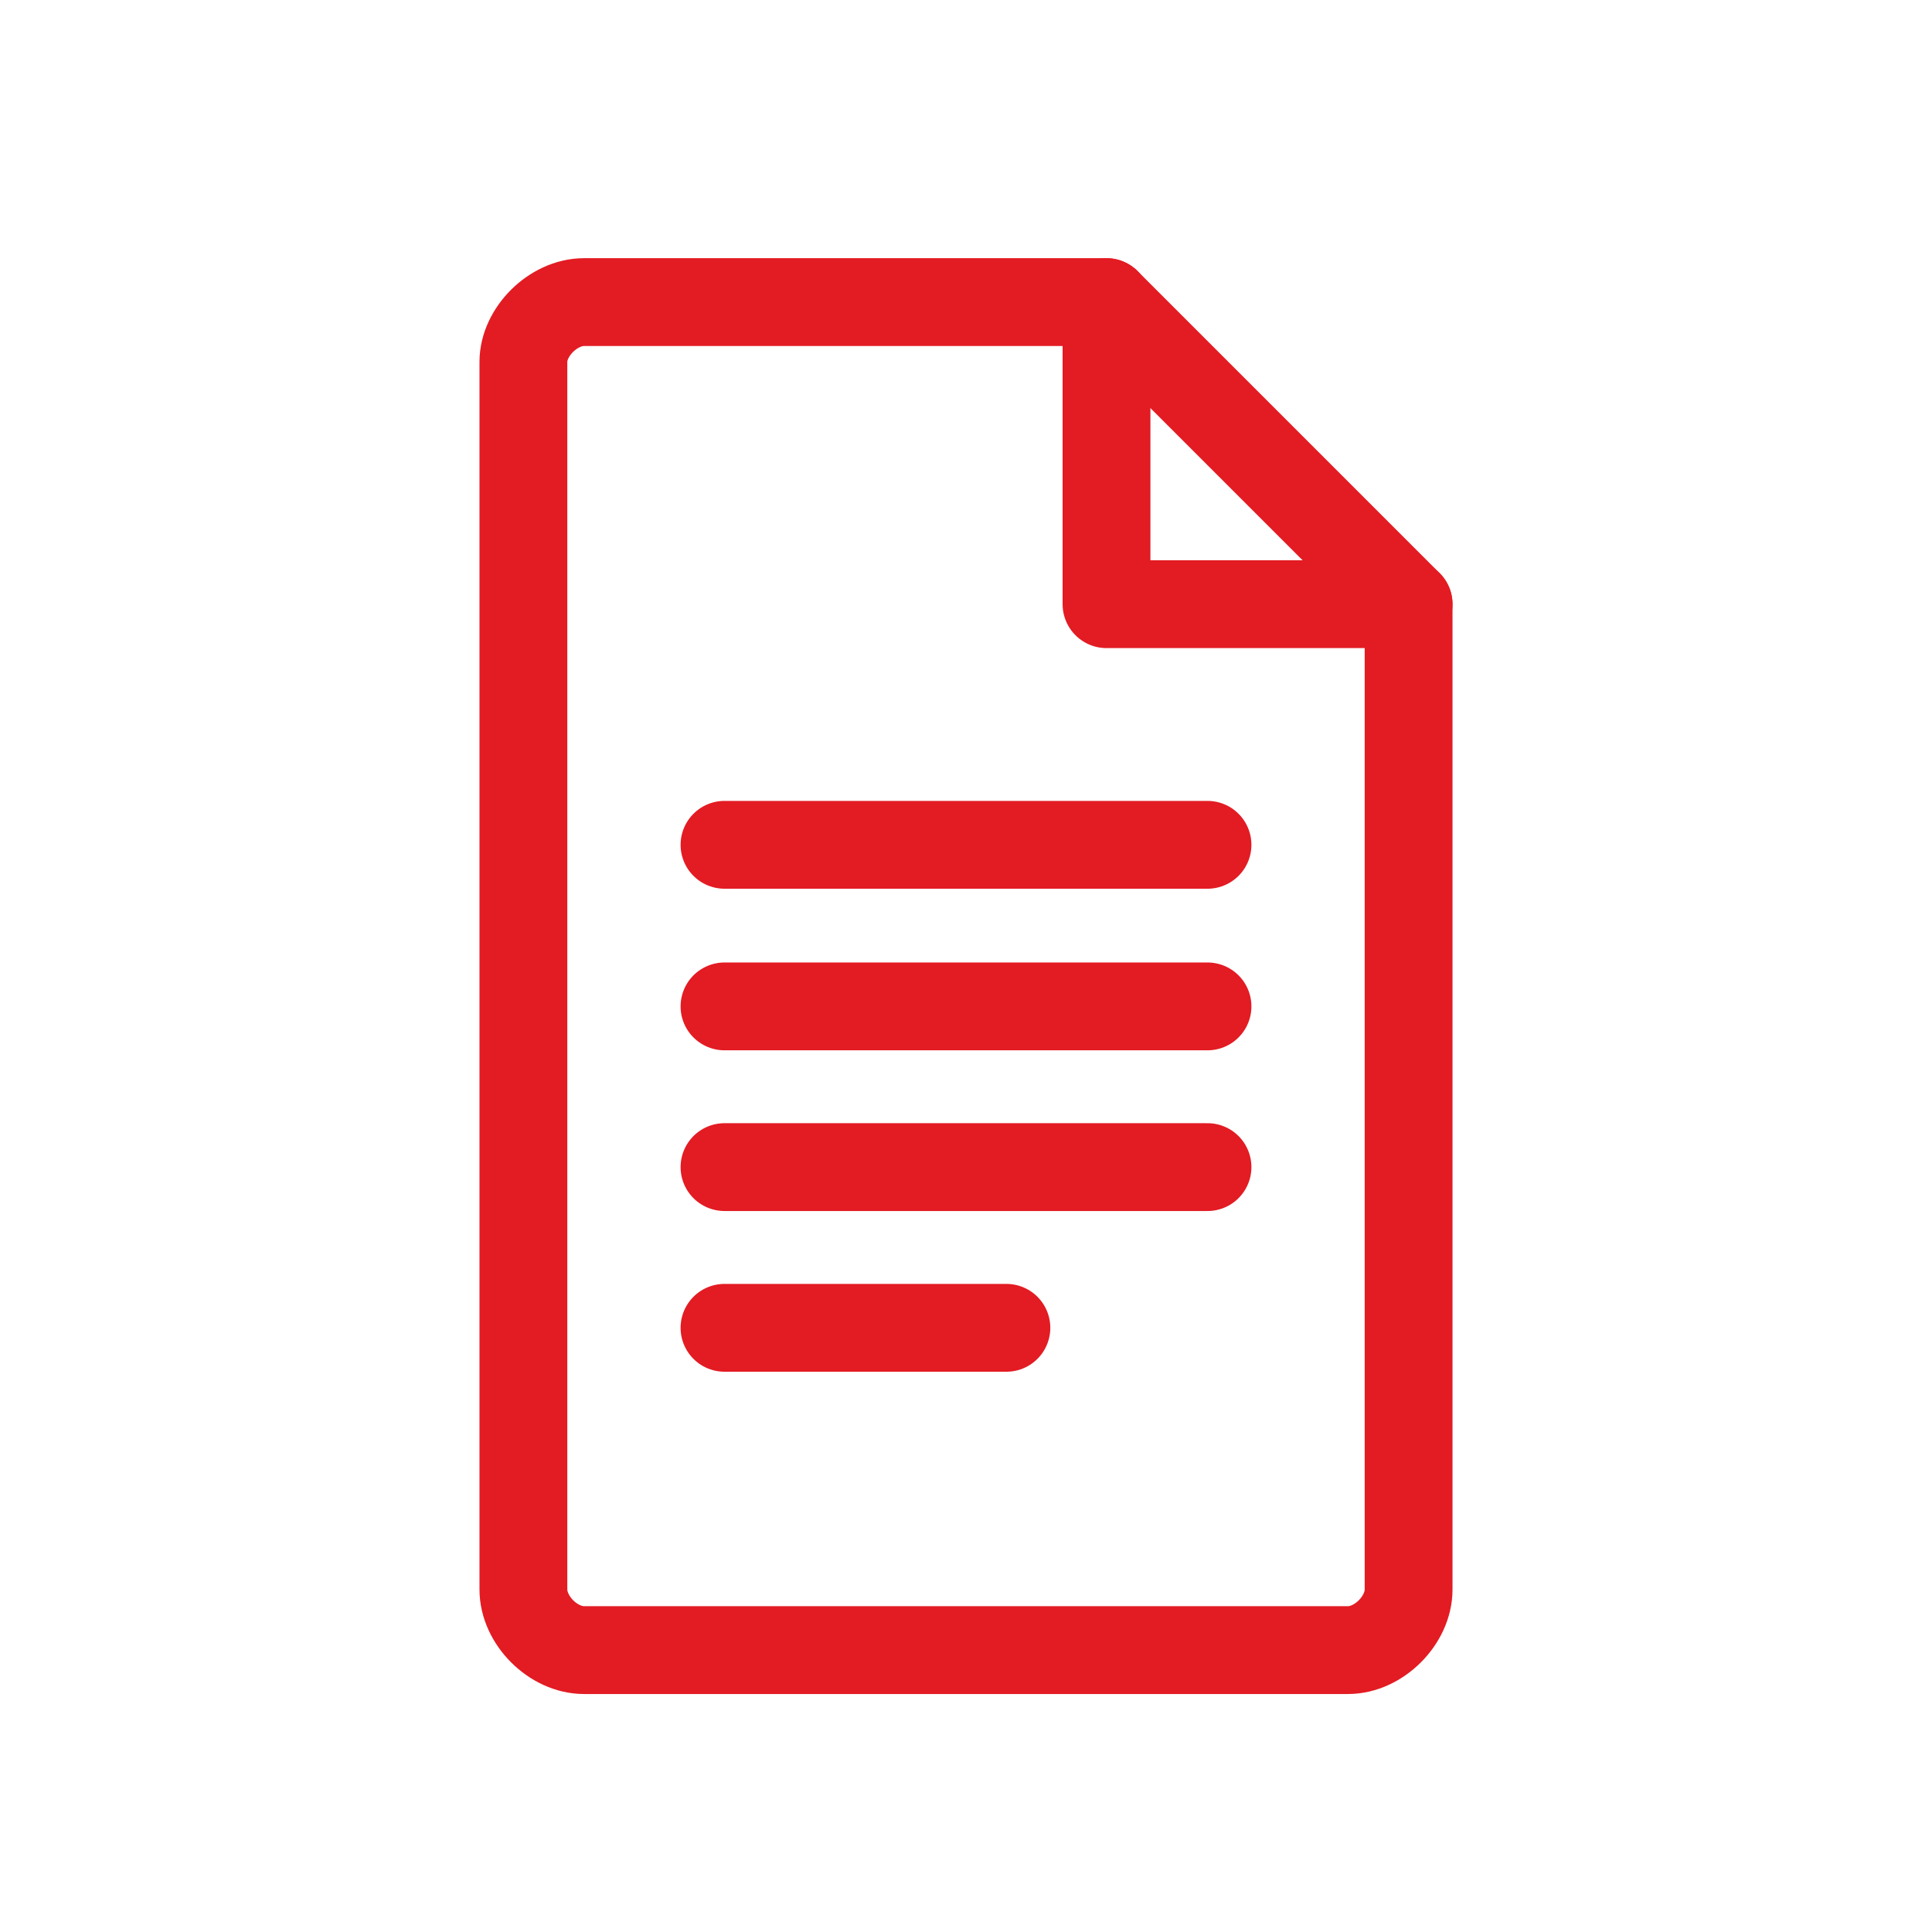
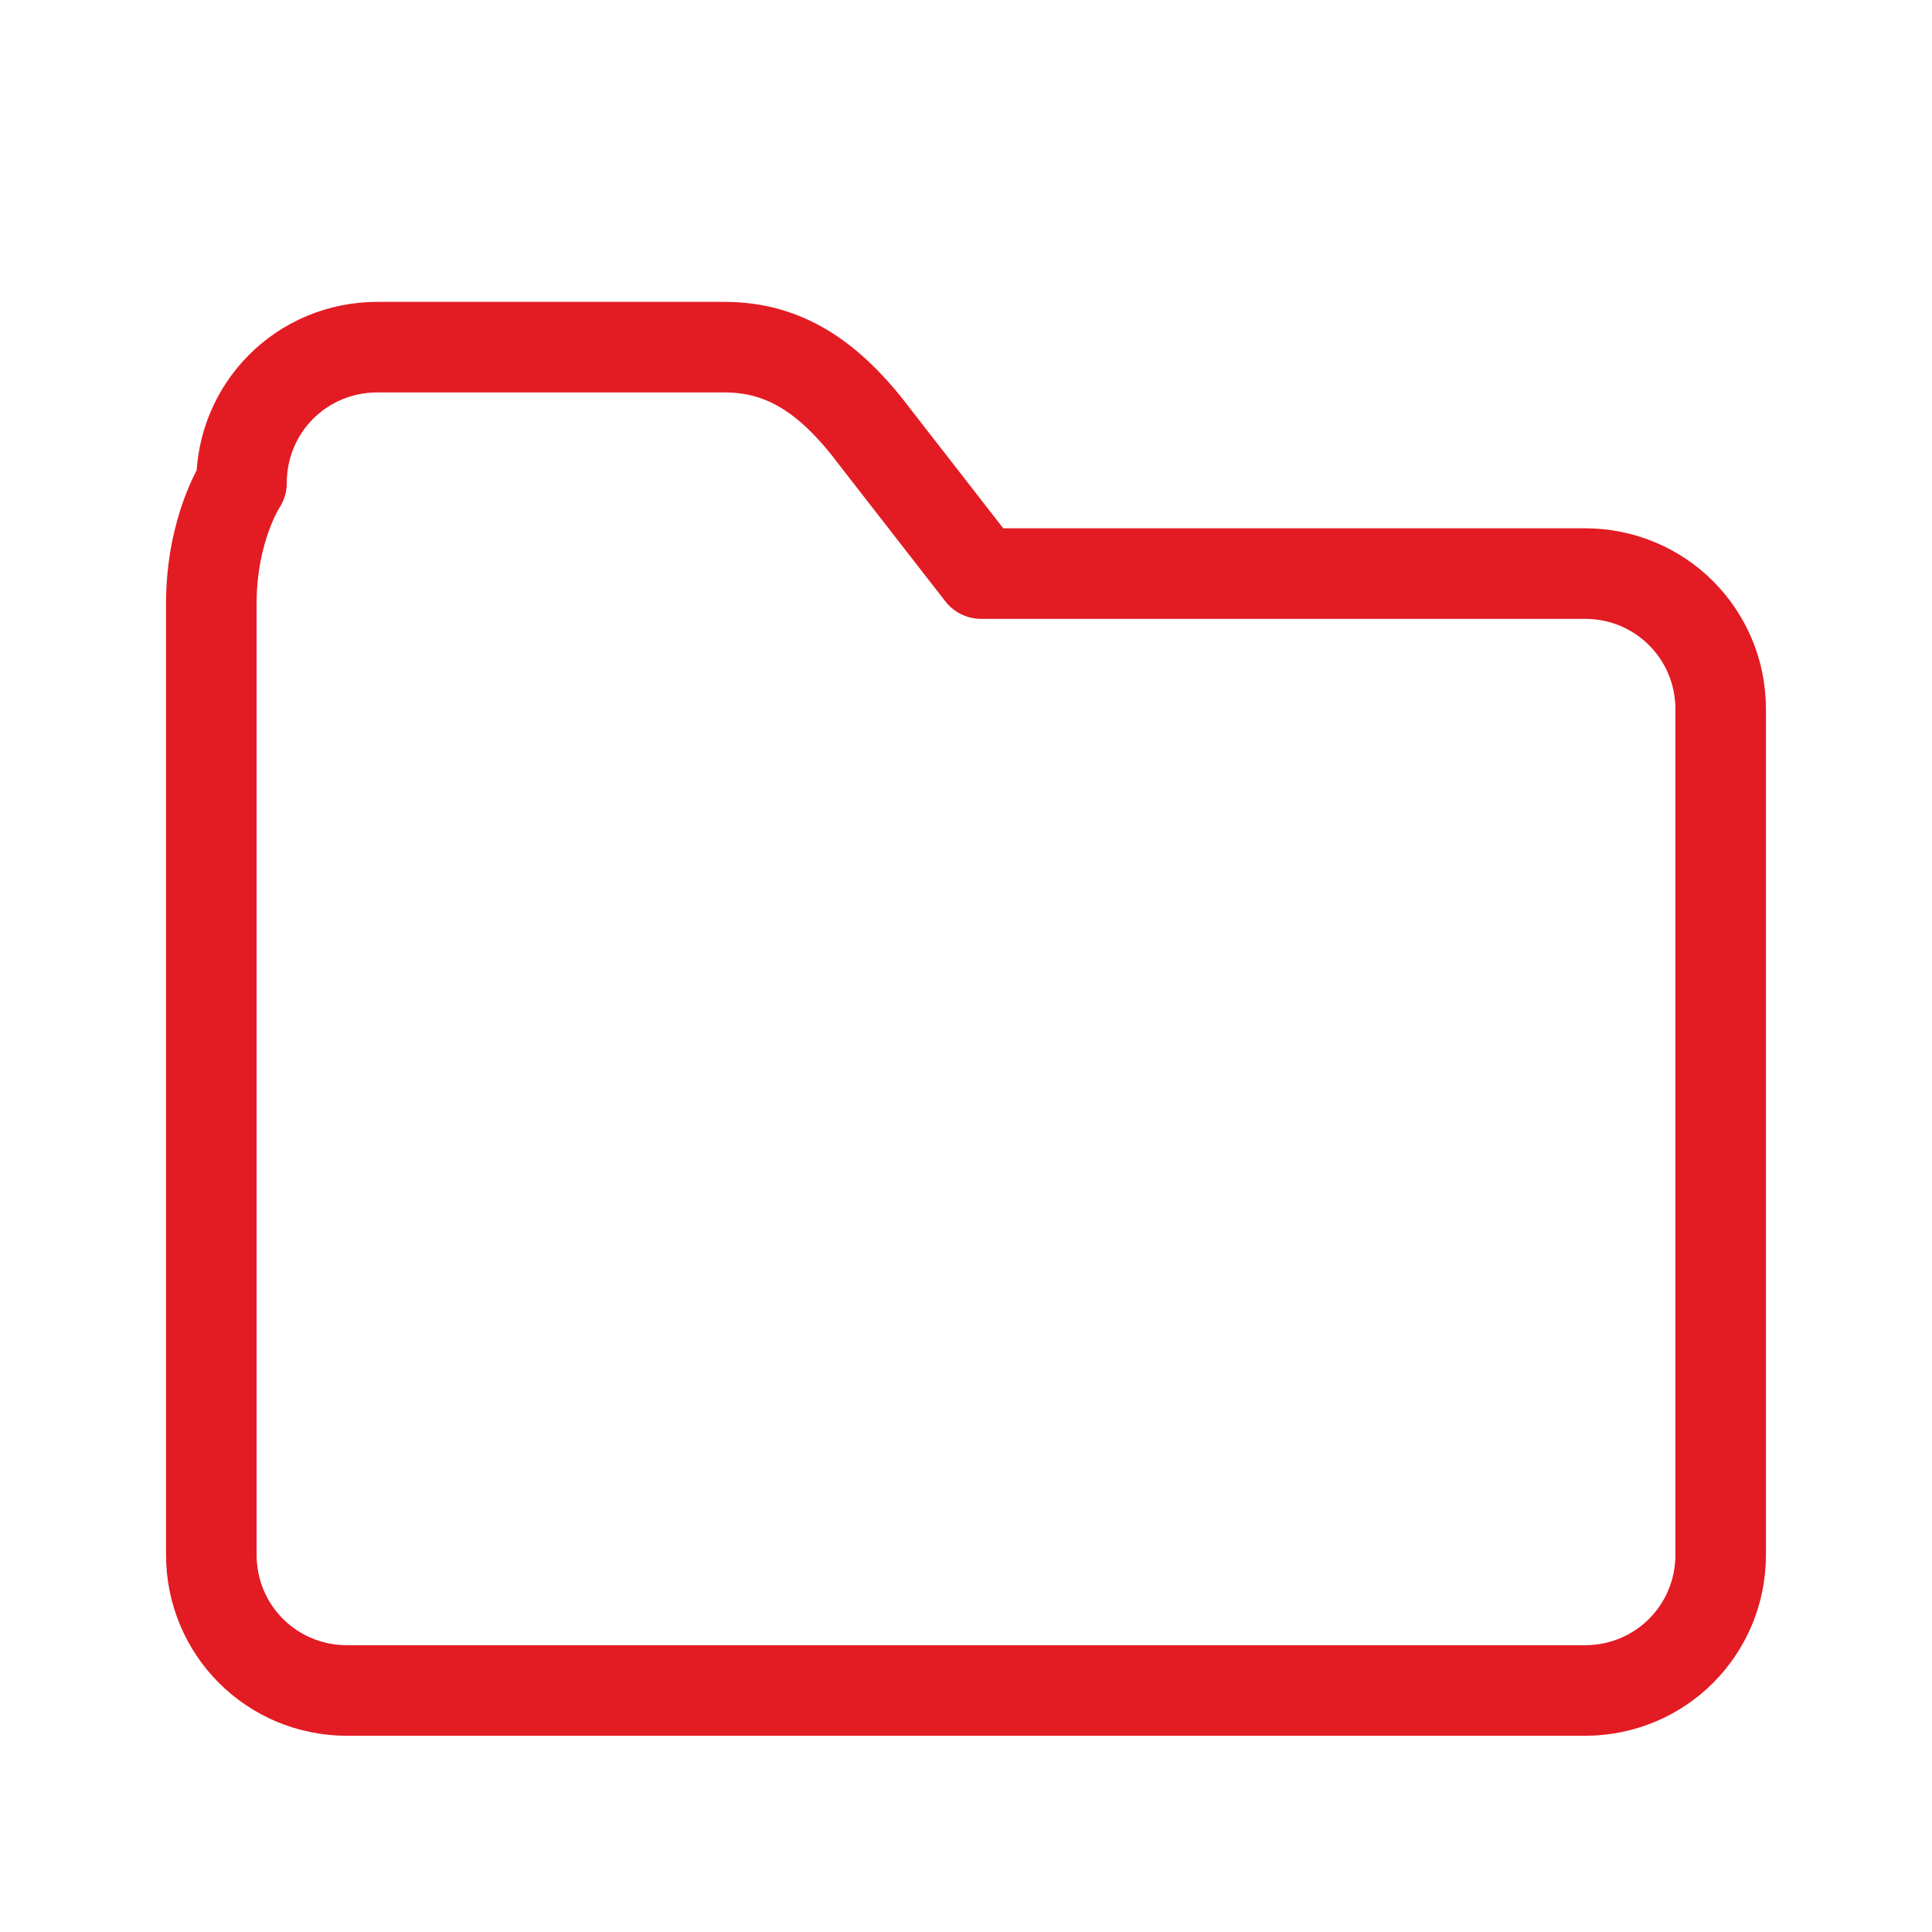
- <svg xmlns="http://www.w3.org/2000/svg" viewBox="0 0 22 22" width="22" height="22">
+ <svg xmlns="http://www.w3.org/2000/svg" viewBox="0 0 64 64" width="64" height="64">
  <defs>
    <style type="text/css">
      .ColorScheme-Text { color: #E31B23; }
      .ColorScheme-Accent { color: #E31B23; }
    </style>
  </defs>
-   <path d="M 5.96 4.12 C 5.96 3.78 6.30 3.44 6.65 3.44 L 12.60 3.44 L 16.04 6.88 L 16.04 18.10 C 16.04 18.45 15.70 18.79 15.35 18.79 L 6.65 18.79 C 6.30 18.79 5.96 18.45 5.96 18.10 Z" fill="none" stroke="#E31B23" stroke-width="1.0" stroke-linejoin="round" stroke-linecap="round" />
-   <path d="M 12.60 3.44 L 12.60 6.88 L 16.04 6.88" fill="none" stroke="#E31B23" stroke-width="1.0" stroke-linejoin="round" stroke-linecap="round" />
-   <line x1="8.25" y1="9.62" x2="13.75" y2="9.62" stroke="#E31B23" stroke-width="1.0" stroke-linecap="round" />
-   <line x1="8.25" y1="11.46" x2="13.75" y2="11.46" stroke="#E31B23" stroke-width="1.0" stroke-linecap="round" />
-   <line x1="8.25" y1="13.29" x2="13.75" y2="13.29" stroke="#E31B23" stroke-width="1.0" stroke-linecap="round" />
-   <line x1="8.25" y1="15.12" x2="11.46" y2="15.12" stroke="#E31B23" stroke-width="1.0" stroke-linecap="round" />
+   <path d="M 8 16 C 8 13.5 10 11.5 12.5 11.5 L 24 11.5 C 26 11.5 27.5 12.5 29 14.5 L 32.5 19 L 52.5 19 C 55 19 57 21 57 23.5 L 57 51.5 C 57 54 55 56 52.5 56 L 11.5 56 C 9 56 7 54 7 51.5 L 7 20 C 7 17.5 8 16 8 16 Z" fill="none" stroke="#E31B23" stroke-width="3" stroke-linecap="round" stroke-linejoin="round" />
</svg>
